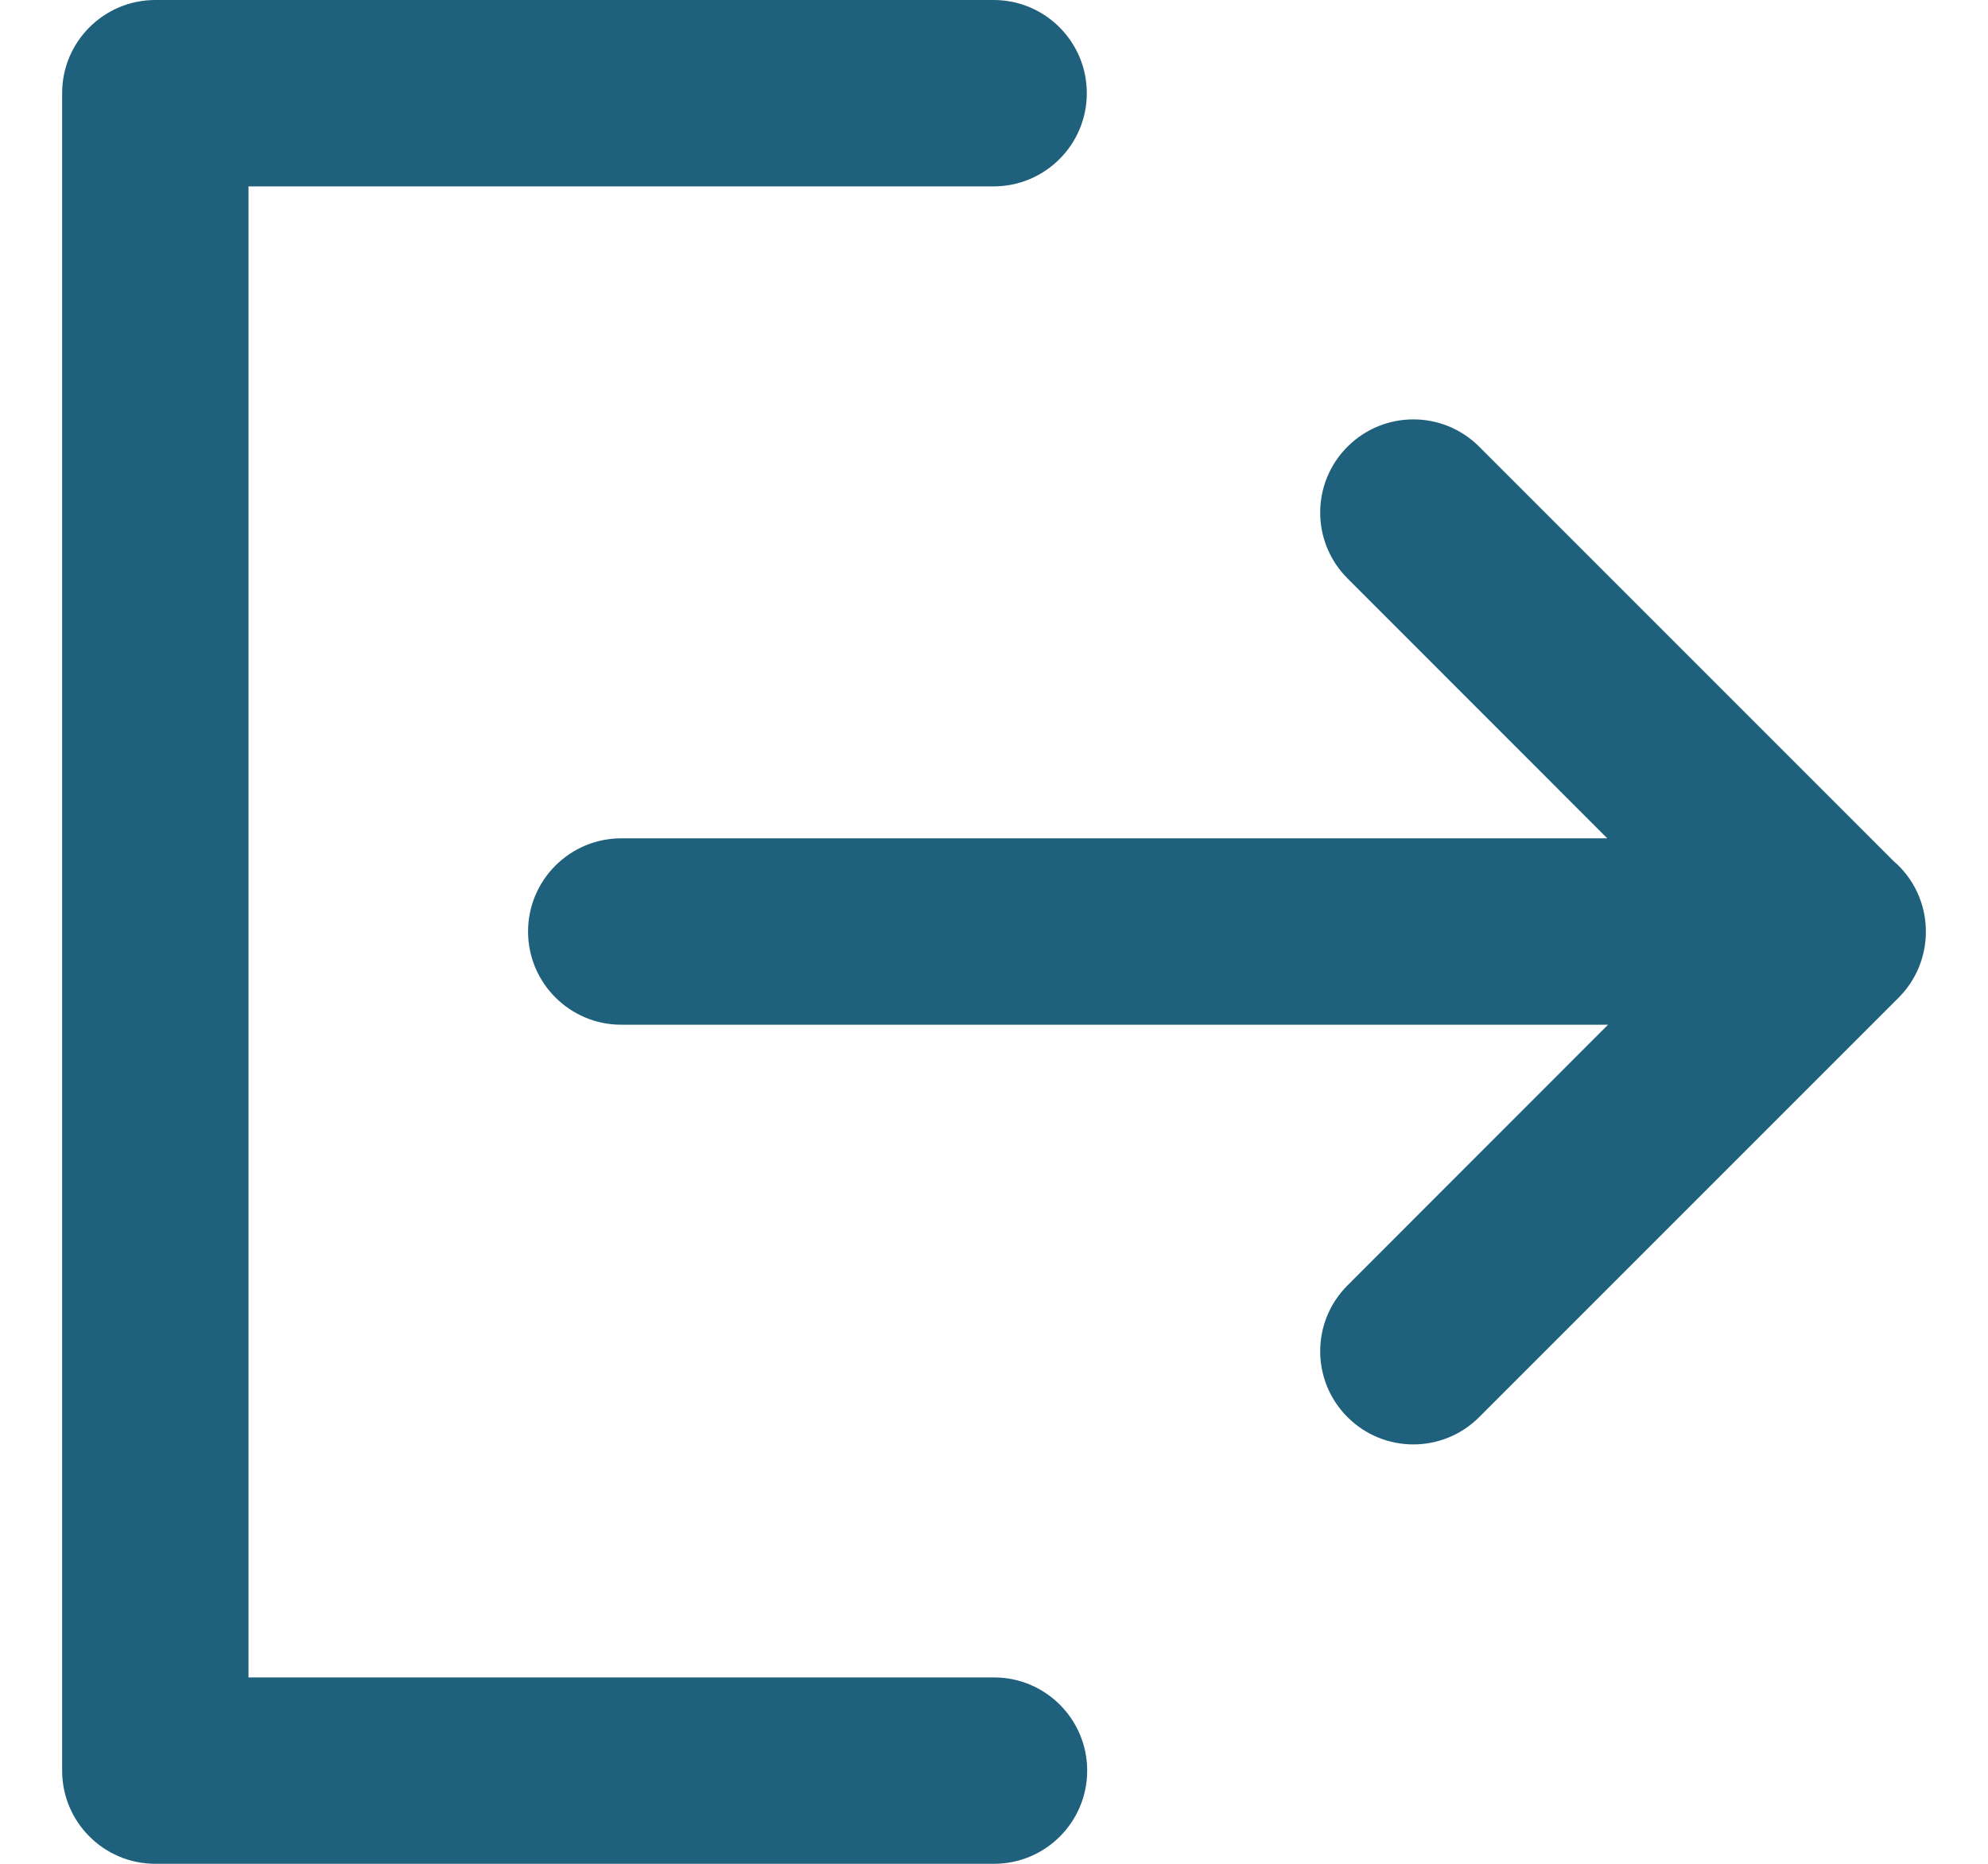
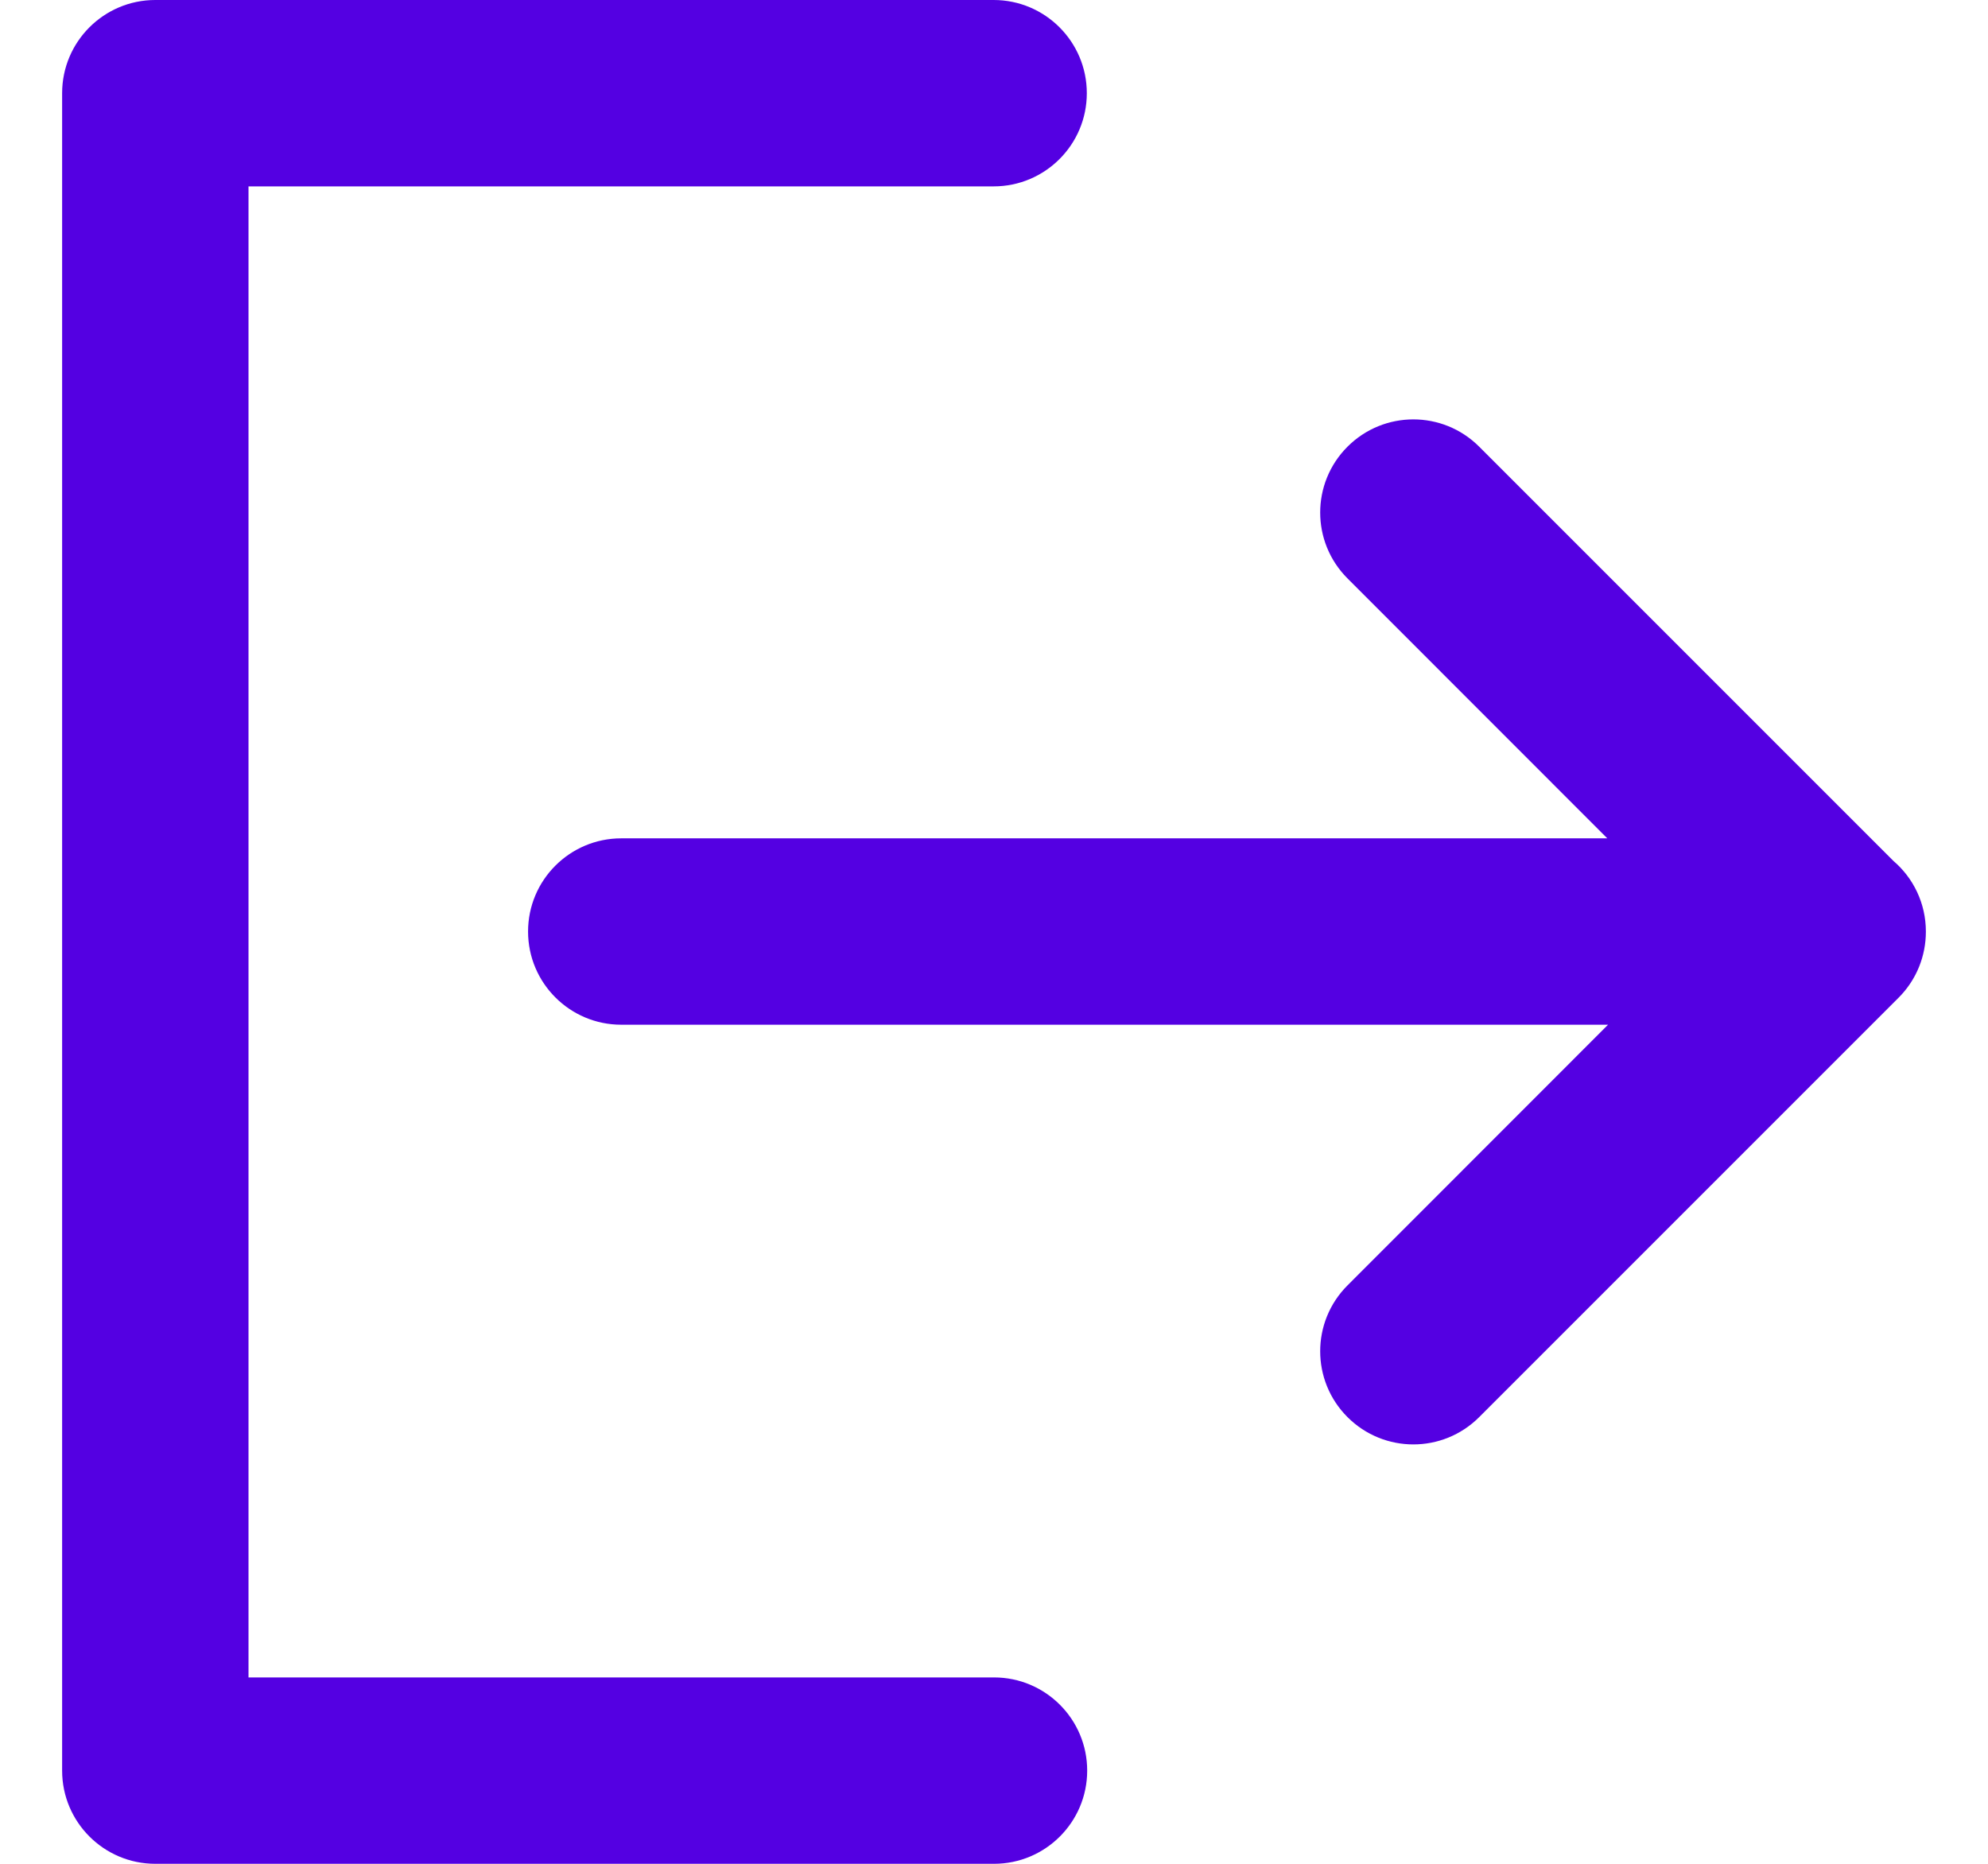
<svg xmlns="http://www.w3.org/2000/svg" width="16" height="15" viewBox="0 0 16 15" fill="none">
-   <path d="M0.5 0.75C0.5 0.336 0.836 0 1.25 0H7.997C8.411 0 8.747 0.336 8.747 0.75C8.747 1.164 8.411 1.5 7.997 1.5H2V13.5H8C8.414 13.5 8.75 13.836 8.75 14.25C8.75 14.664 8.414 15 8 15H1.25C0.836 15 0.5 14.664 0.5 14.25V0.75Z" fill="#1F607C" />
-   <path d="M10.845 3.595C11.138 3.302 11.612 3.302 11.905 3.595L15.239 6.929C15.399 7.066 15.5 7.27 15.5 7.497L15.5 7.498C15.5 7.691 15.427 7.883 15.28 8.03L11.905 11.405C11.612 11.698 11.138 11.698 10.845 11.405C10.552 11.112 10.552 10.638 10.845 10.345L12.942 8.247H5C4.586 8.247 4.25 7.911 4.25 7.497C4.25 7.083 4.586 6.747 5 6.747H12.936L10.845 4.655C10.552 4.362 10.552 3.888 10.845 3.595Z" fill="#1F607C" />
+   <path d="M0.5 0.75C0.5 0.336 0.836 0 1.25 0H7.997C8.411 0 8.747 0.336 8.747 0.75C8.747 1.164 8.411 1.5 7.997 1.5H2V13.5H8C8.414 13.5 8.75 13.836 8.75 14.25C8.75 14.664 8.414 15 8 15H1.25C0.836 15 0.5 14.664 0.5 14.25V0.75Z" fill="#5400E2" />
+   <path d="M10.845 3.595C11.138 3.302 11.612 3.302 11.905 3.595L15.239 6.929C15.399 7.066 15.5 7.27 15.5 7.497L15.5 7.498C15.5 7.691 15.427 7.883 15.28 8.03L11.905 11.405C11.612 11.698 11.138 11.698 10.845 11.405C10.552 11.112 10.552 10.638 10.845 10.345L12.942 8.247H5C4.586 8.247 4.25 7.911 4.25 7.497C4.25 7.083 4.586 6.747 5 6.747H12.936L10.845 4.655C10.552 4.362 10.552 3.888 10.845 3.595Z" fill="#5400E2" />
</svg>
